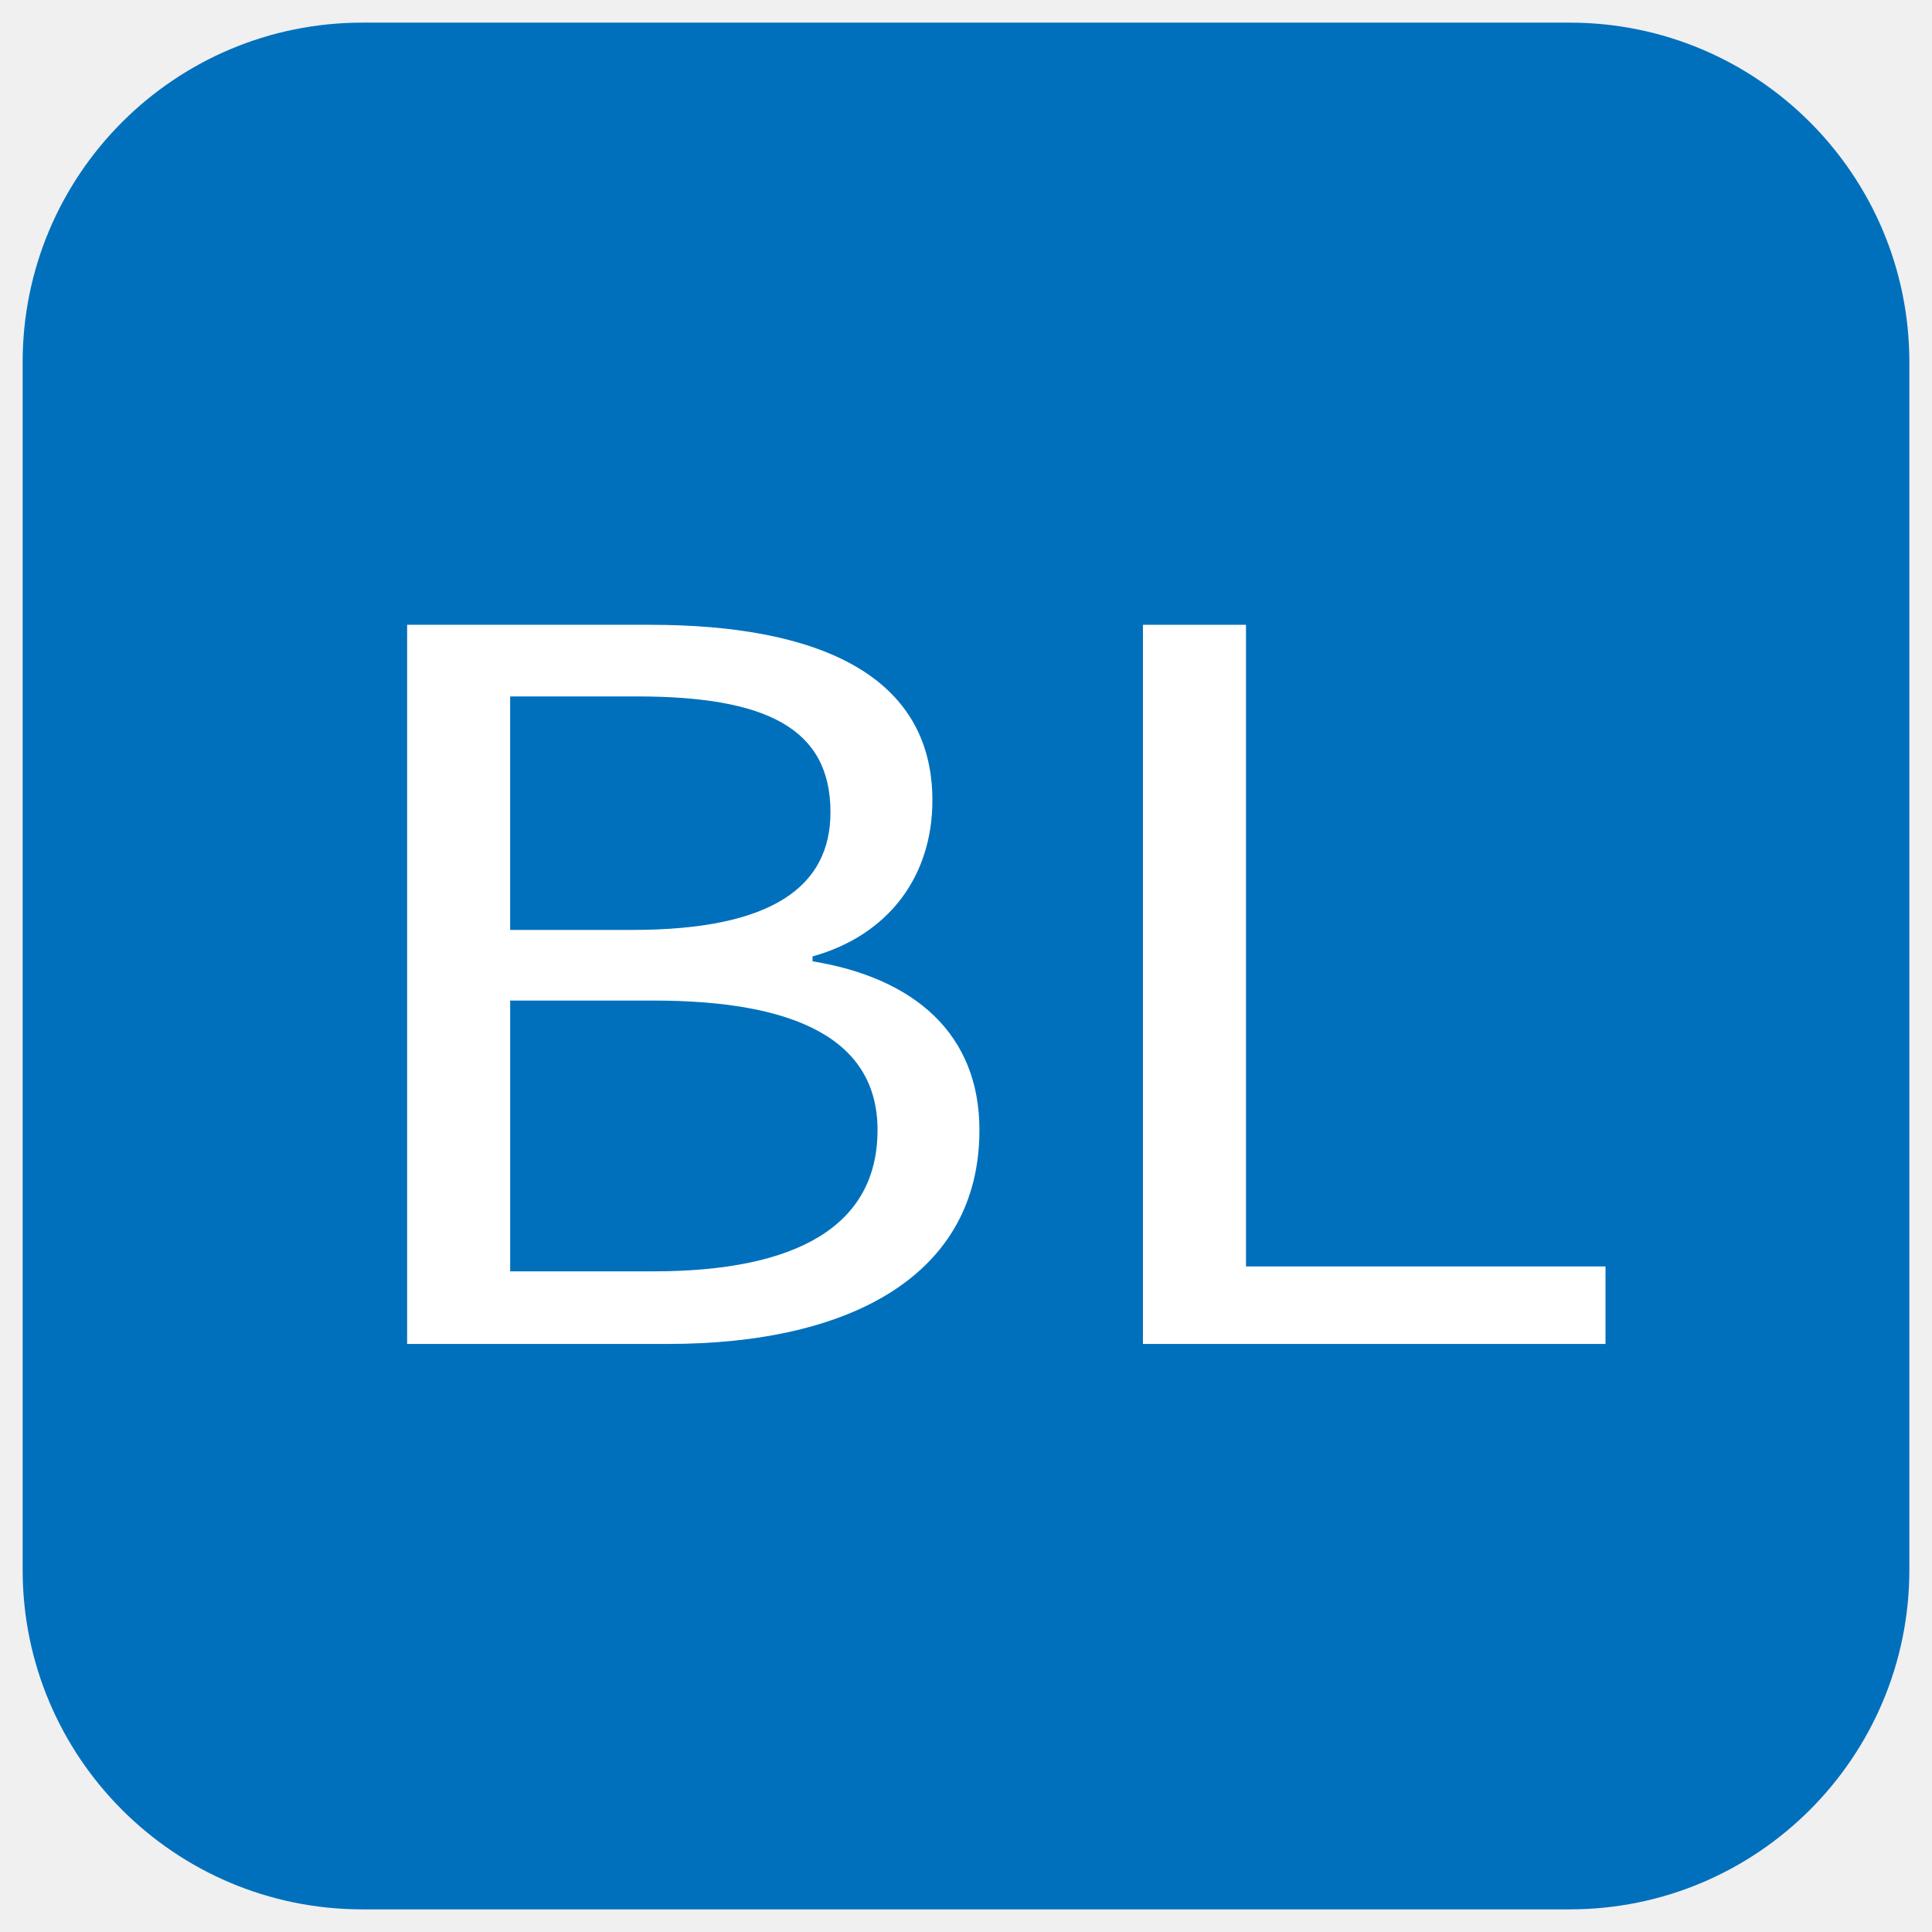
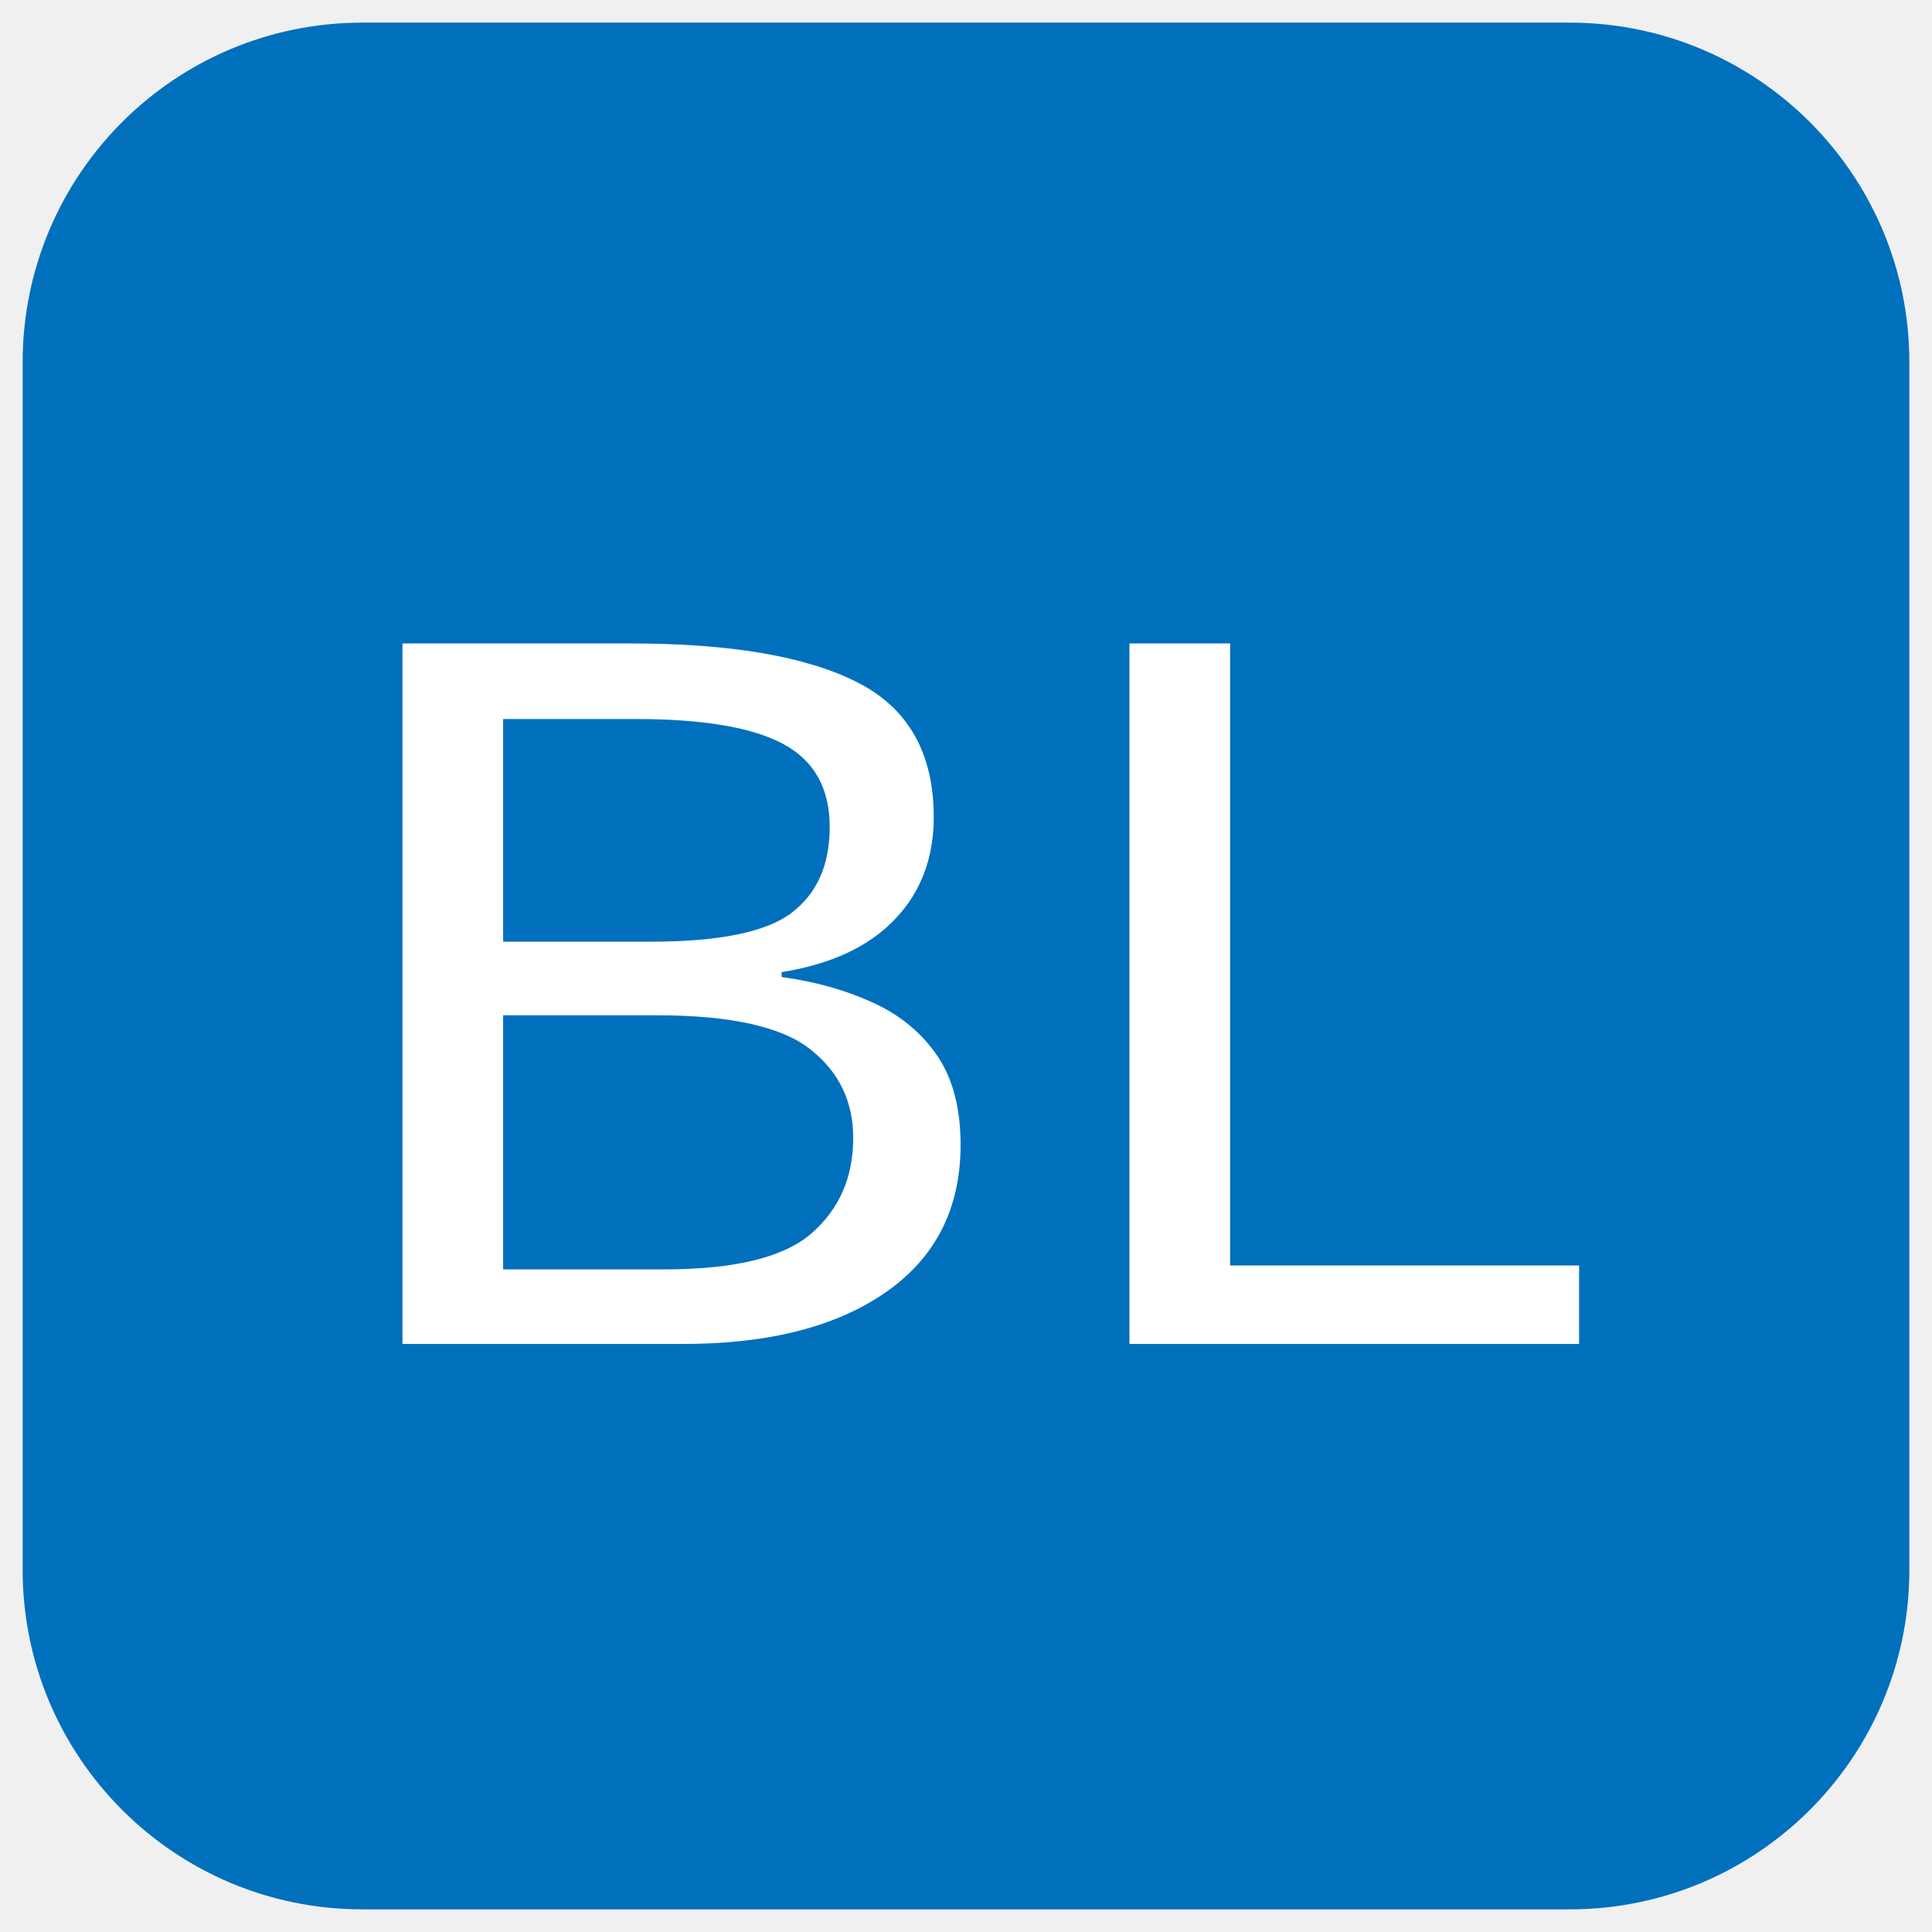
- <svg xmlns="http://www.w3.org/2000/svg" id="_圖層_1" data-name="圖層 1" viewBox="0 0 1024 1024">
-   <defs>
-     <style>
-       .cls-1 {
-         fill: #0070bd;
-       }
- 
-       .cls-2 {
-         fill: #fff;
-       }
-     </style>
-   </defs>
-   <rect class="cls-1" x="12" y="12" width="1000" height="1000" rx="180" ry="180" />
-   <g>
-     <path class="cls-2" d="M215.78,331.16h128.82c87.86,0,149.59,26,149.59,93.08,0,39.52-22.56,71.24-63.52,82.68v2.6c54.02,8.84,88.45,38.48,88.45,89.44,0,76.44-67.67,113.36-165.03,113.36h-138.31v-381.16ZM335.1,492.88c74.8,0,105.07-23.4,105.07-62.4,0-44.72-34.43-61.36-102.7-61.36h-67.08v123.76h64.71ZM346.38,673.84c74.8,0,118.73-23.4,118.73-74.88,0-47.32-42.15-68.64-118.73-68.64h-75.98v143.52h75.98Z" />
-     <path class="cls-2" d="M605.79,331.16h54.61v340.08h190.55v41.08h-245.17v-381.16Z" />
-   </g>
+ <svg xmlns="http://www.w3.org/2000/svg" id="_圖層_1" viewBox="0 0 1024 1024">
+   <rect x="12" y="12" width="1000" height="1000" rx="180" ry="180" fill="#0070bd" />
+   <text transform="translate(155.82 712.32) scale(1.14 1)" fill="#fff" font-family="SourceHanSansSC-Regular-GBpc-EUC-H, 'Source Han Sans SC'" font-size="520">
+     <tspan x="0" y="0">BL</tspan>
+   </text>
</svg>
